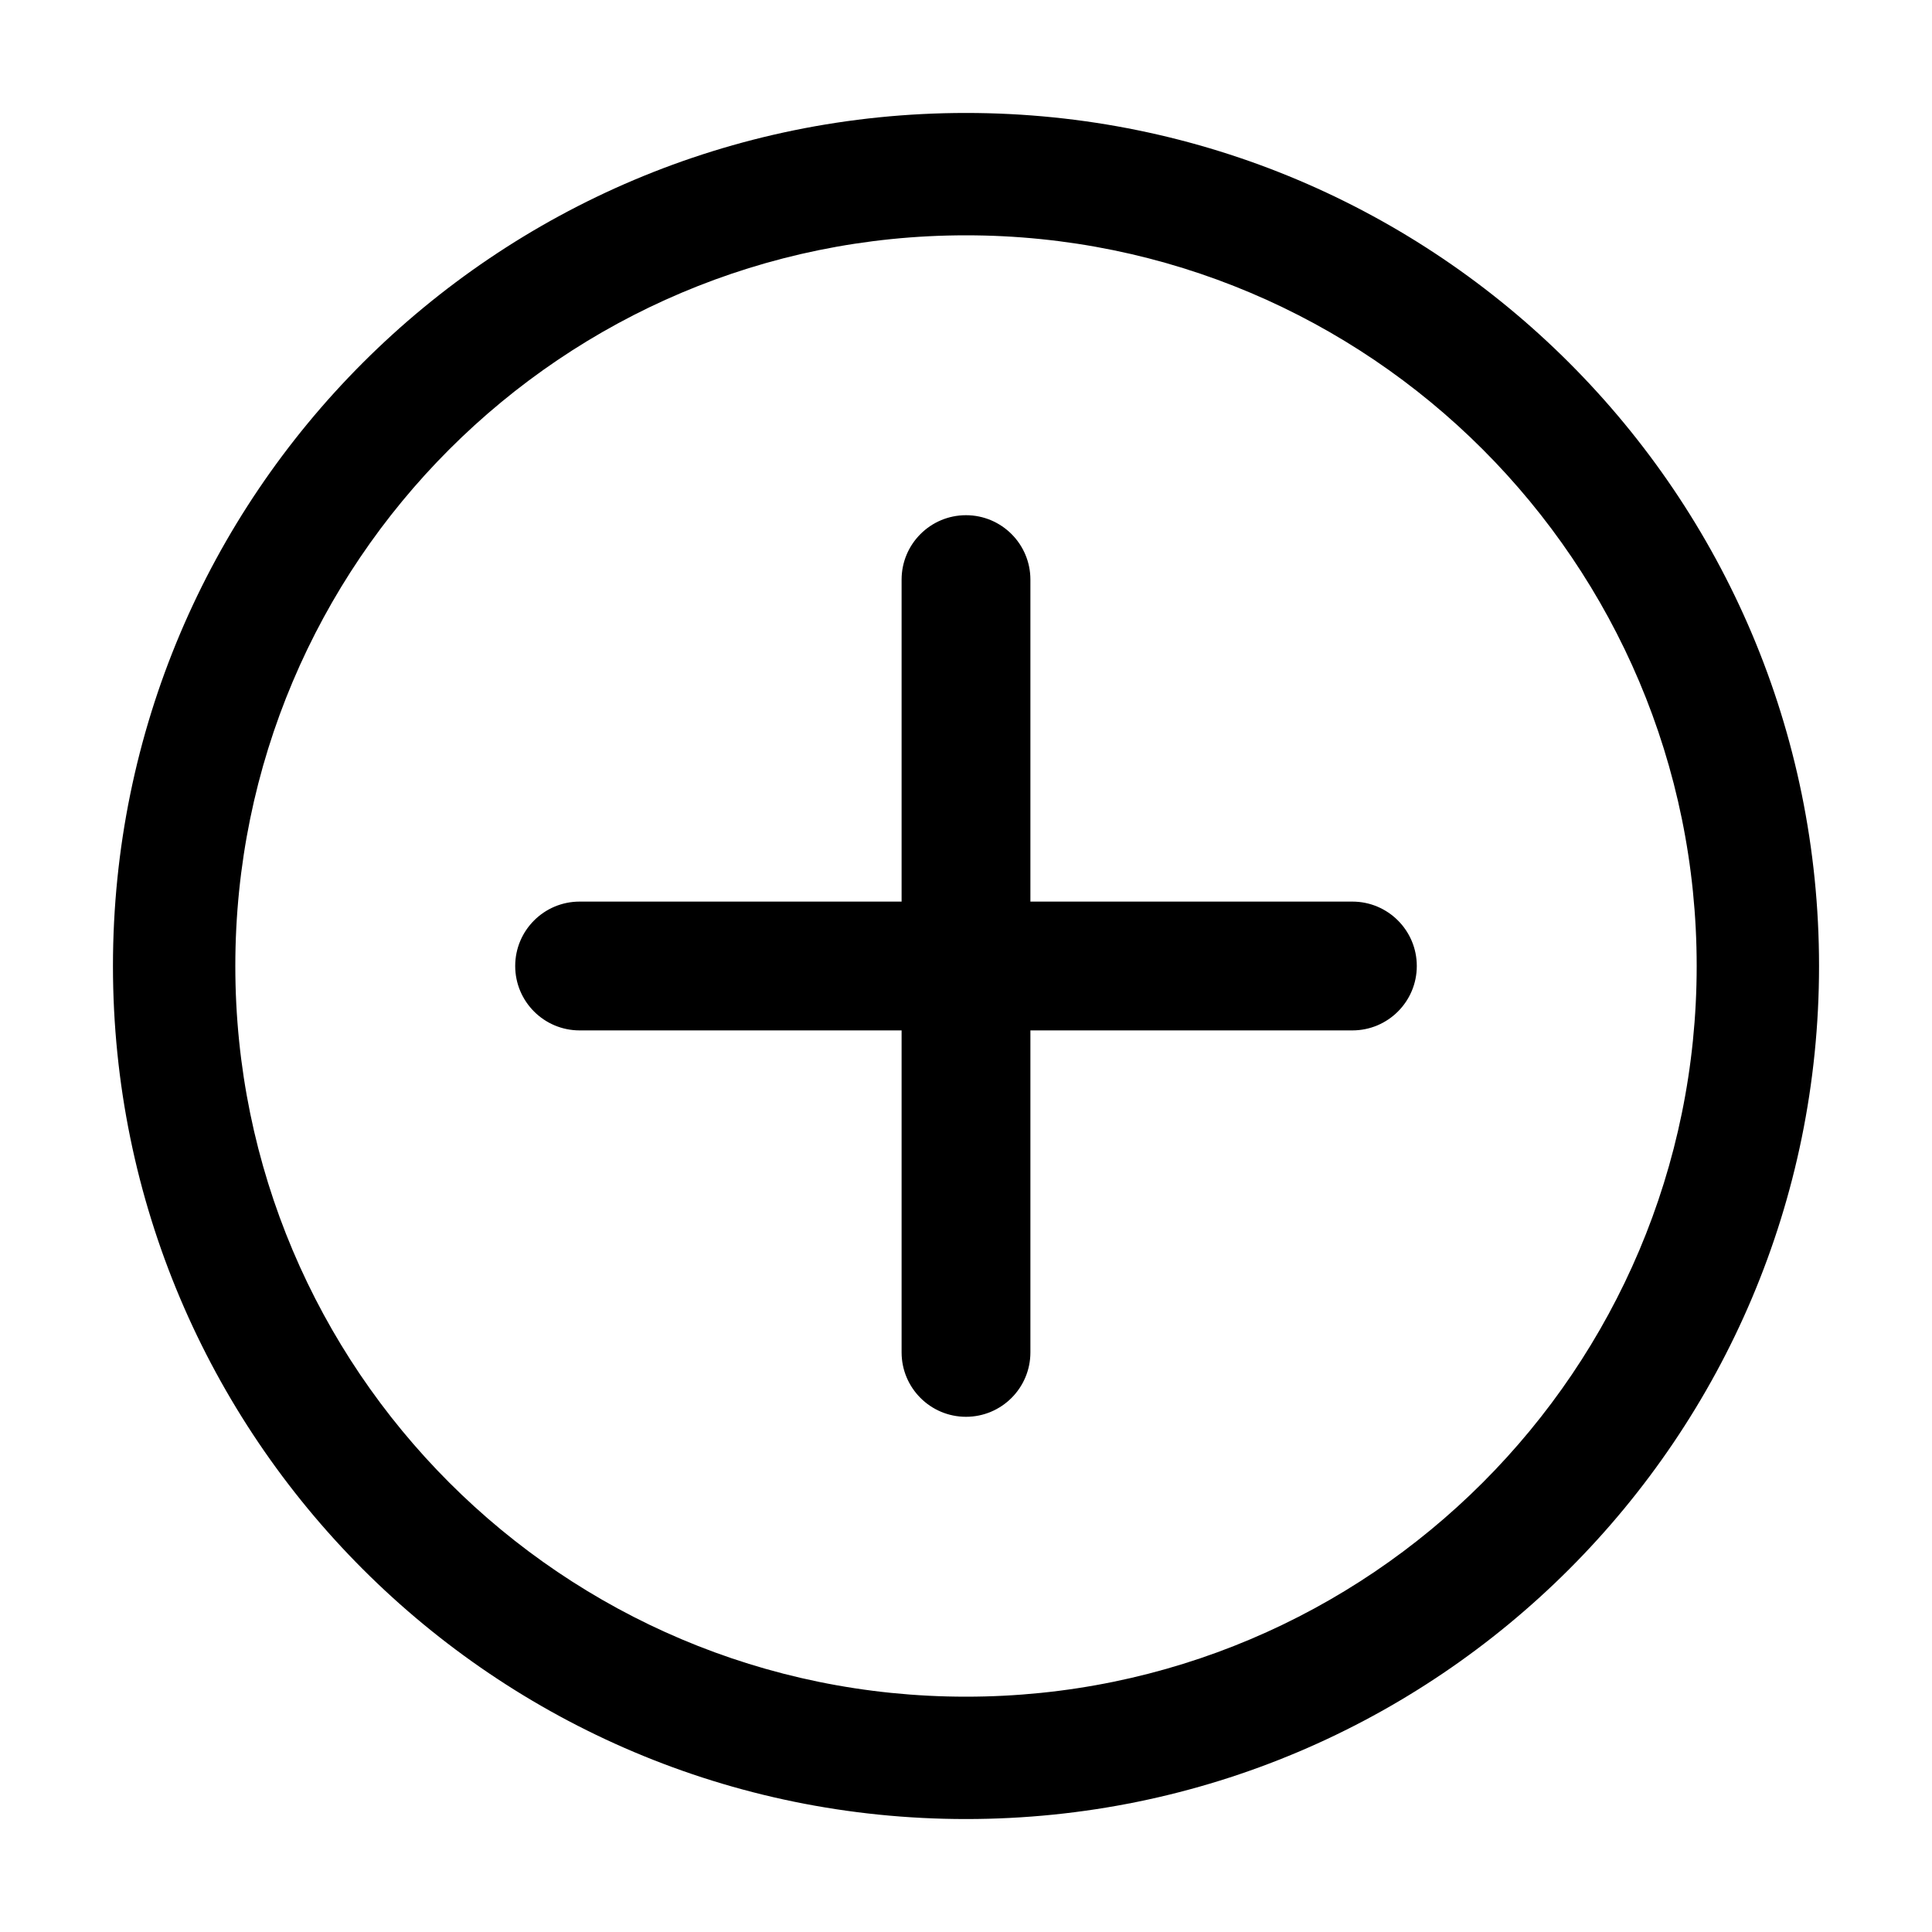
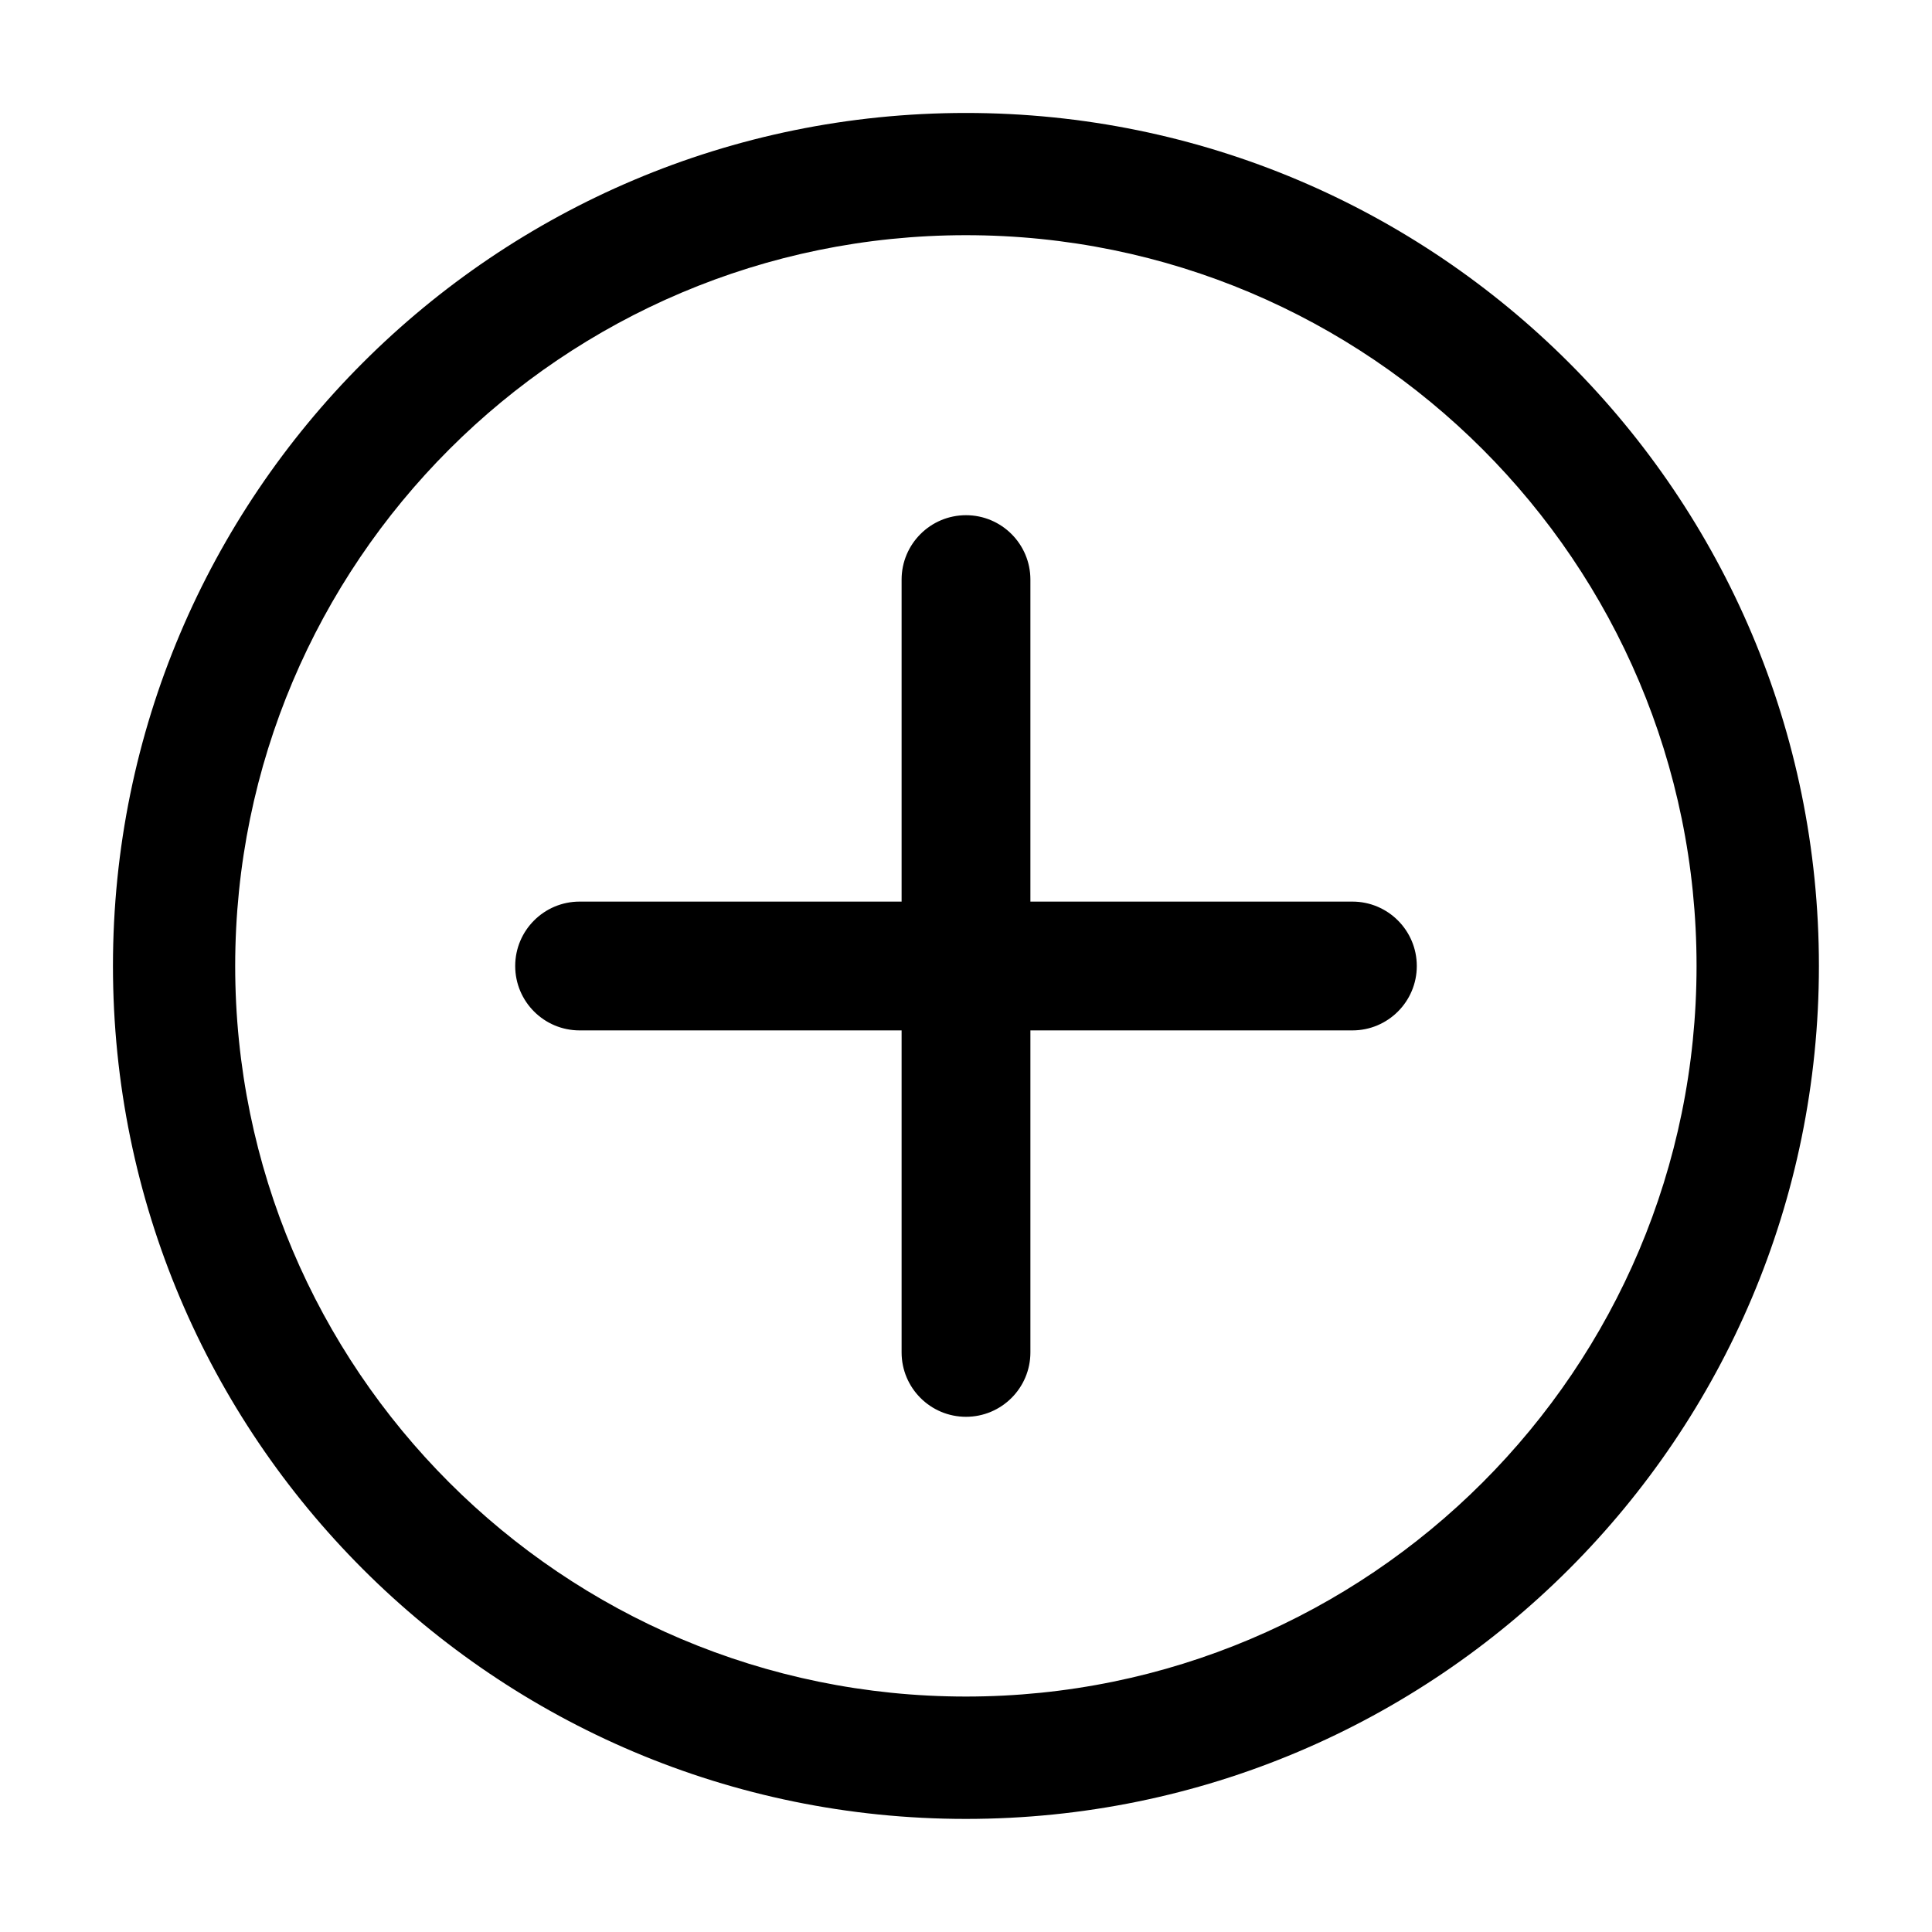
<svg xmlns="http://www.w3.org/2000/svg" width="15" height="15" viewBox="0 0 15 15" fill="none">
-   <path fill-rule="evenodd" clip-rule="evenodd" d="M7.5 0.877C3.842 0.877 0.877 3.842 0.877 7.5C0.877 11.157 3.842 14.123 7.5 14.123C11.158 14.123 14.123 11.157 14.123 7.5C14.123 3.842 11.158 0.877 7.5 0.877ZM1.827 7.5C1.827 4.367 4.367 1.827 7.5 1.827C10.633 1.827 13.173 4.367 13.173 7.5C13.173 10.633 10.633 13.173 7.5 13.173C4.367 13.173 1.827 10.633 1.827 7.5ZM7.5 4C7.776 4 8 4.224 8 4.5V7H10.5C10.776 7 11 7.224 11 7.5C11 7.776 10.776 8 10.5 8H8V10.5C8 10.776 7.776 11 7.5 11C7.224 11 7 10.776 7 10.5V8H4.5C4.224 8 4 7.776 4 7.5C4 7.224 4.224 7 4.5 7H7V4.5C7 4.224 7.224 4 7.5 4Z" fill="currentColor" />
+   <path d="M7.499 0.877C11.157 0.877 14.122 3.842 14.122 7.499C14.122 11.157 11.157 14.122 7.499 14.122C3.842 14.122 0.877 11.156 0.877 7.499C0.877 3.842 3.842 0.877 7.499 0.877ZM7.499 1.826C4.367 1.827 1.827 4.367 1.826 7.499C1.826 10.632 4.366 13.171 7.499 13.172C10.632 13.172 13.172 10.632 13.172 7.499C13.172 4.366 10.632 1.826 7.499 1.826ZM7.5 4C7.776 4 8 4.224 8 4.5V7H10.5C10.776 7 11 7.224 11 7.5C11 7.776 10.776 8 10.5 8H8V10.5C8 10.776 7.776 11 7.5 11C7.224 11 7 10.776 7 10.5V8H4.5C4.224 8 4 7.776 4 7.5C4 7.224 4.224 7 4.5 7H7V4.5C7 4.224 7.224 4 7.5 4Z" fill="currentColor" />
</svg>
